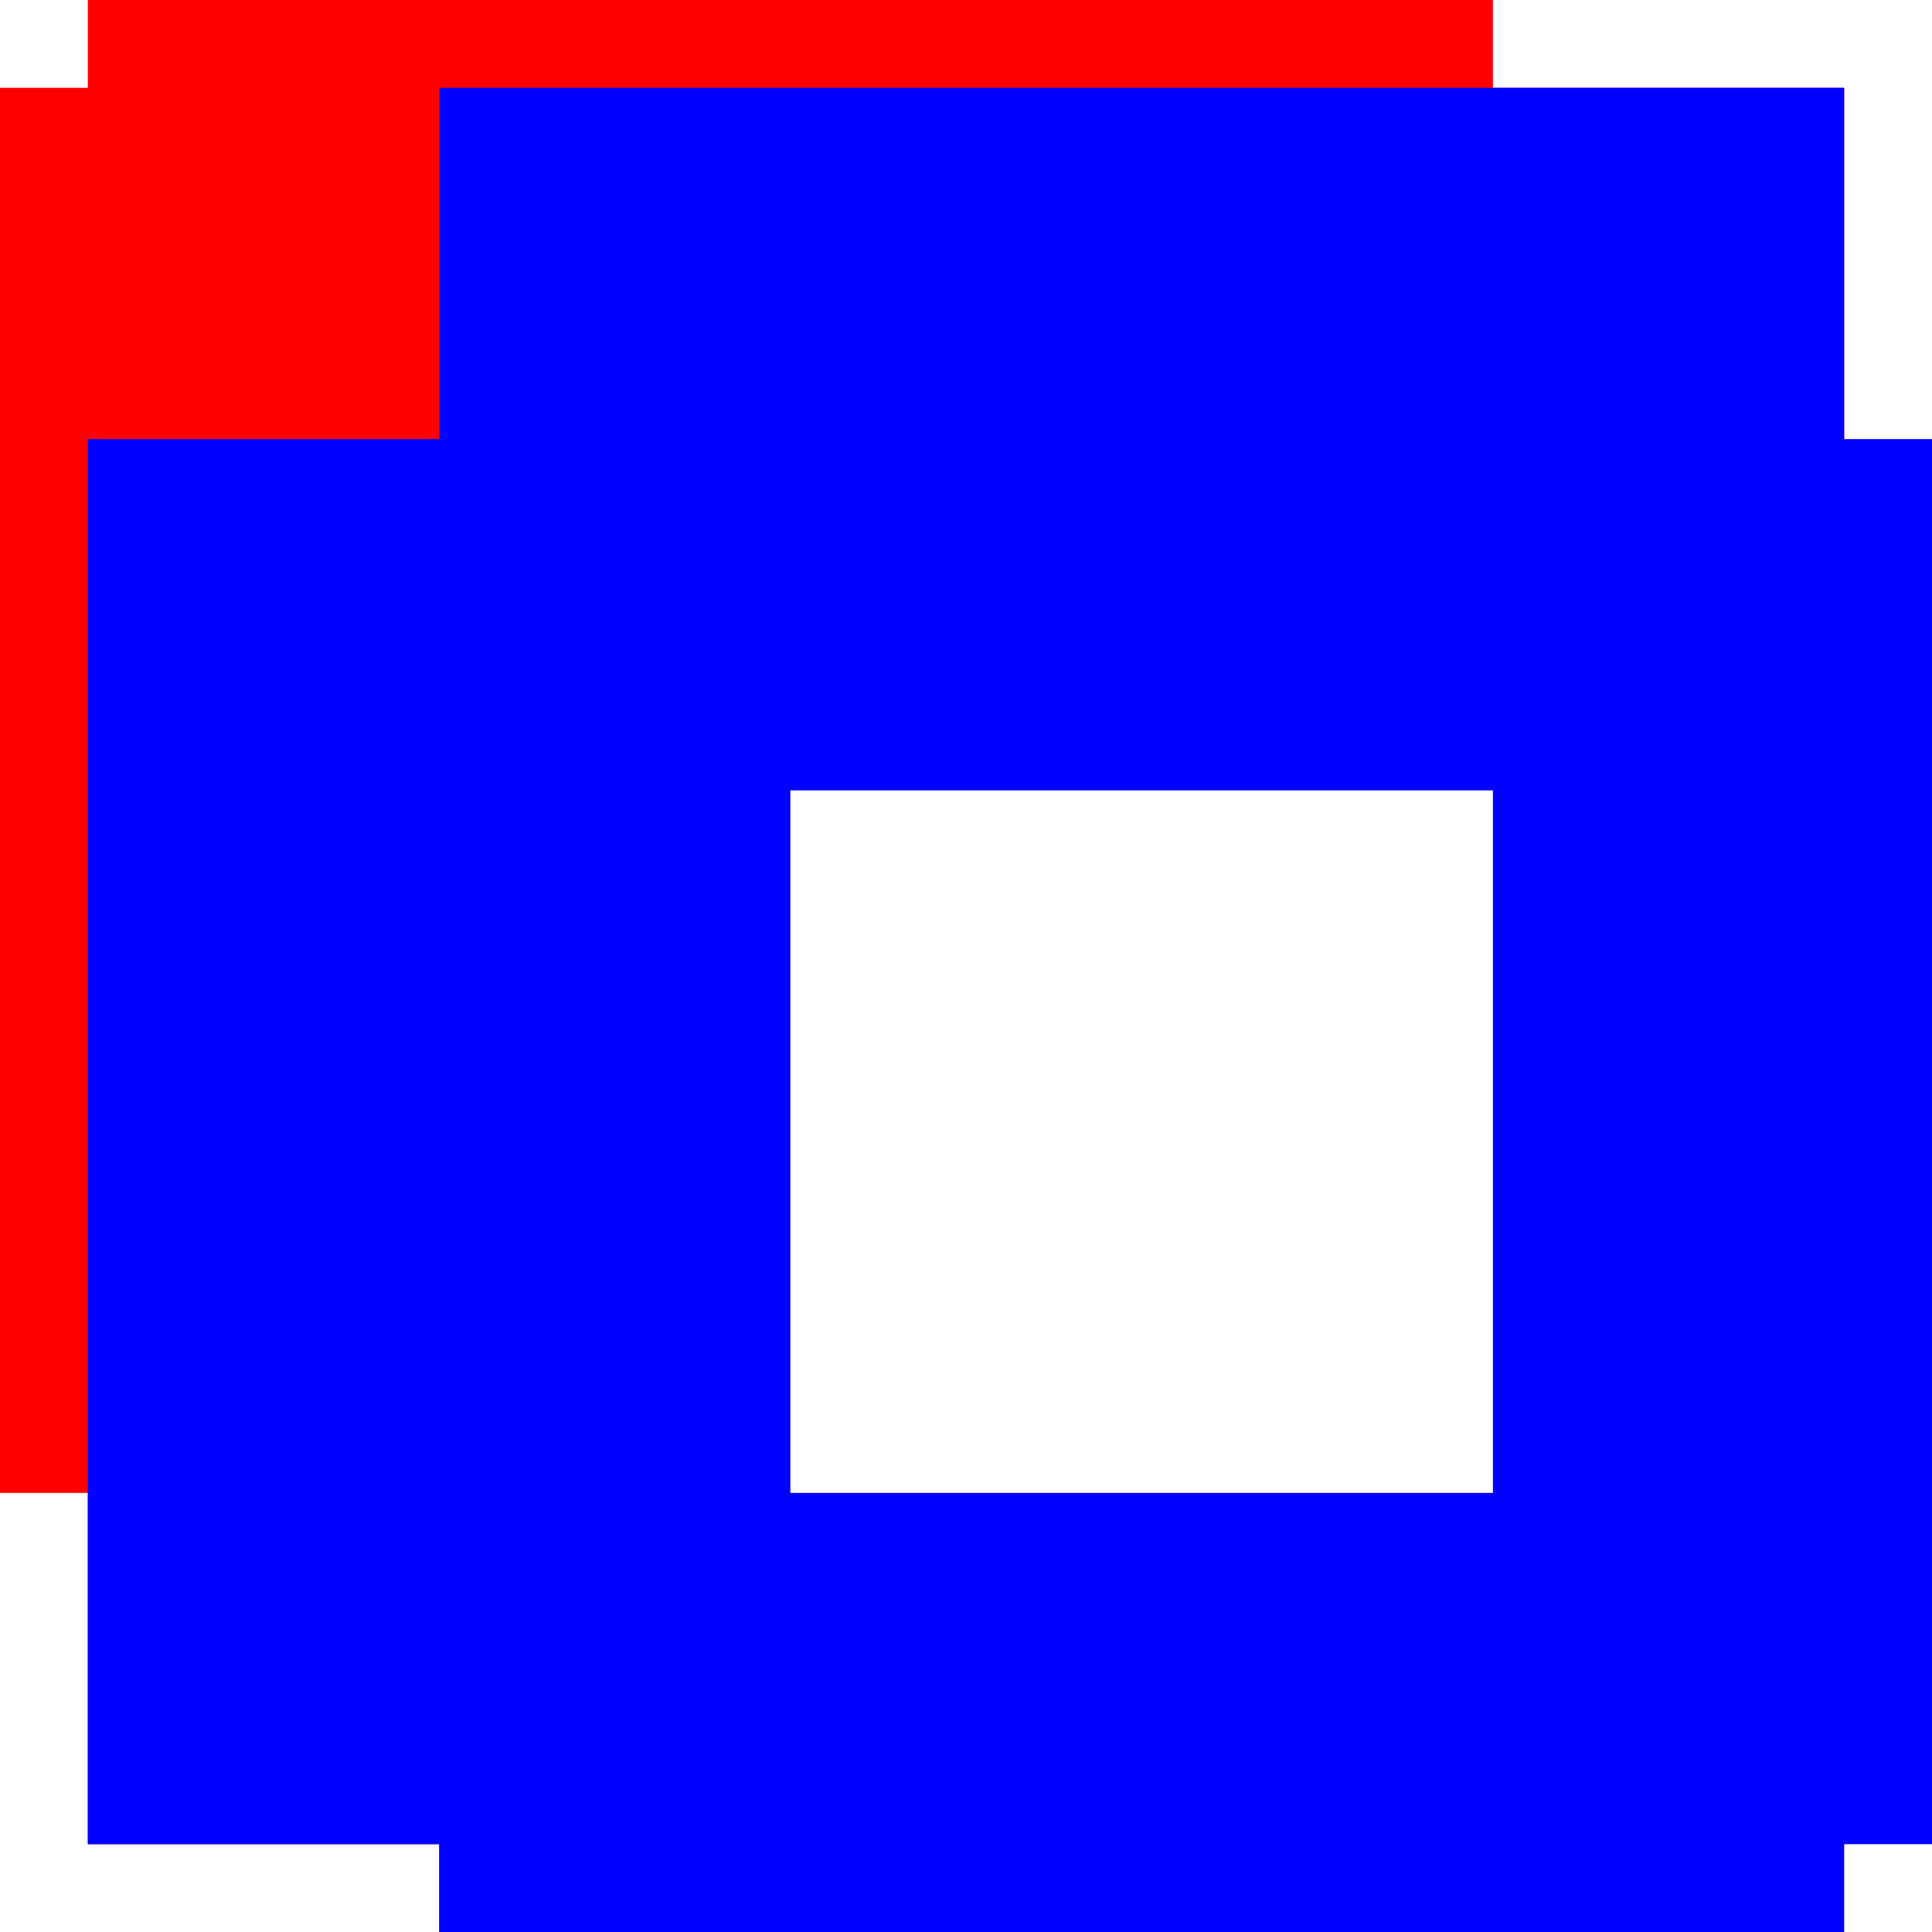
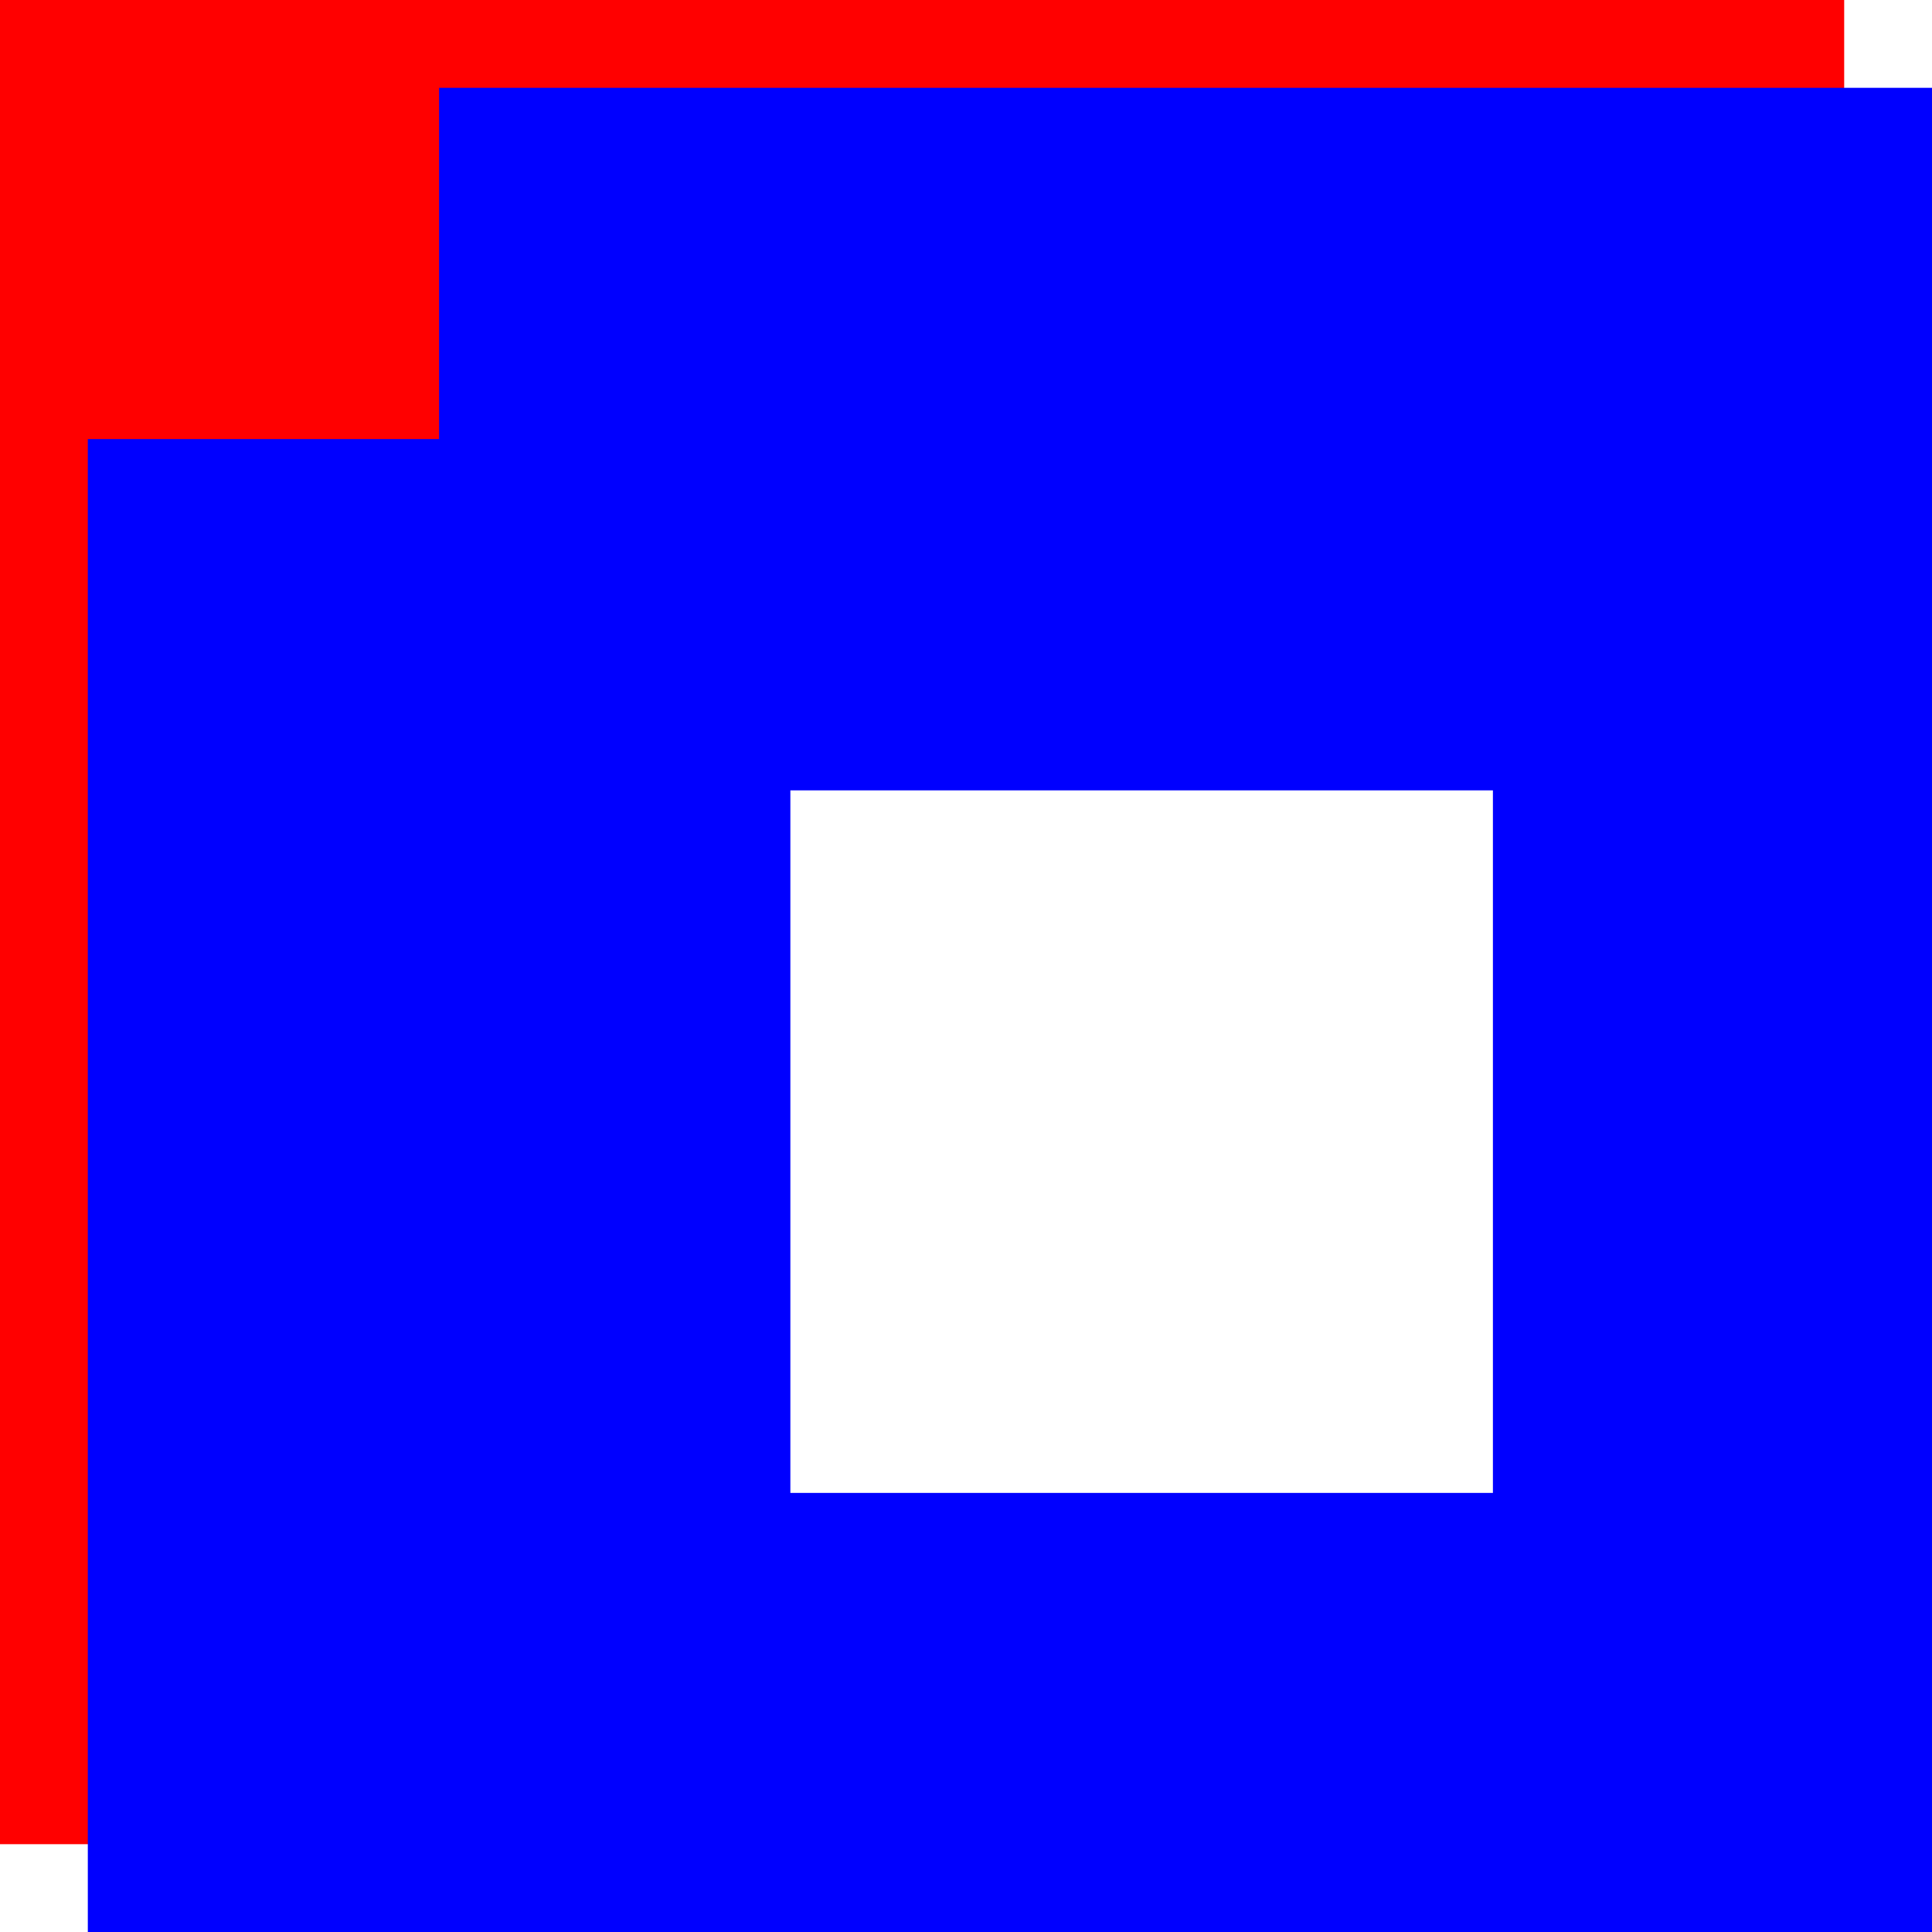
<svg xmlns="http://www.w3.org/2000/svg" viewBox="-1.125 -1.125 2.75 2.75">
  <g>
-     <path d="M1,-0.5 L1,-1 M-1,1 L-0.5,1 M-1,-1 L-1,1 M1,-1 L-1,-1" fill="none" stroke="red" vector-effect="non-scaling-stroke" />
+     <path d="M-0.5,1 L-1,1 L-1,-1 L1,-1 L1,-0.5" fill="none" stroke="red" vector-effect="non-scaling-stroke" />
  </g>
  <g>
-     <path d="M1.5,1.5 L1.5,-0.5 M-0.5,1.5 L1.5,1.5 M-0.5,-0.5 L-0.5,1.5 M1.5,-0.5 L-0.5,-0.5" fill="none" stroke="blue" vector-effect="non-scaling-stroke" />
+     <path d="M-0.5,-0.5 L-0.5,1.5 L1.5,1.5 L1.5,-0.5 L-0.5,-0.5" fill="none" stroke="blue" vector-effect="non-scaling-stroke" />
  </g>
</svg>
